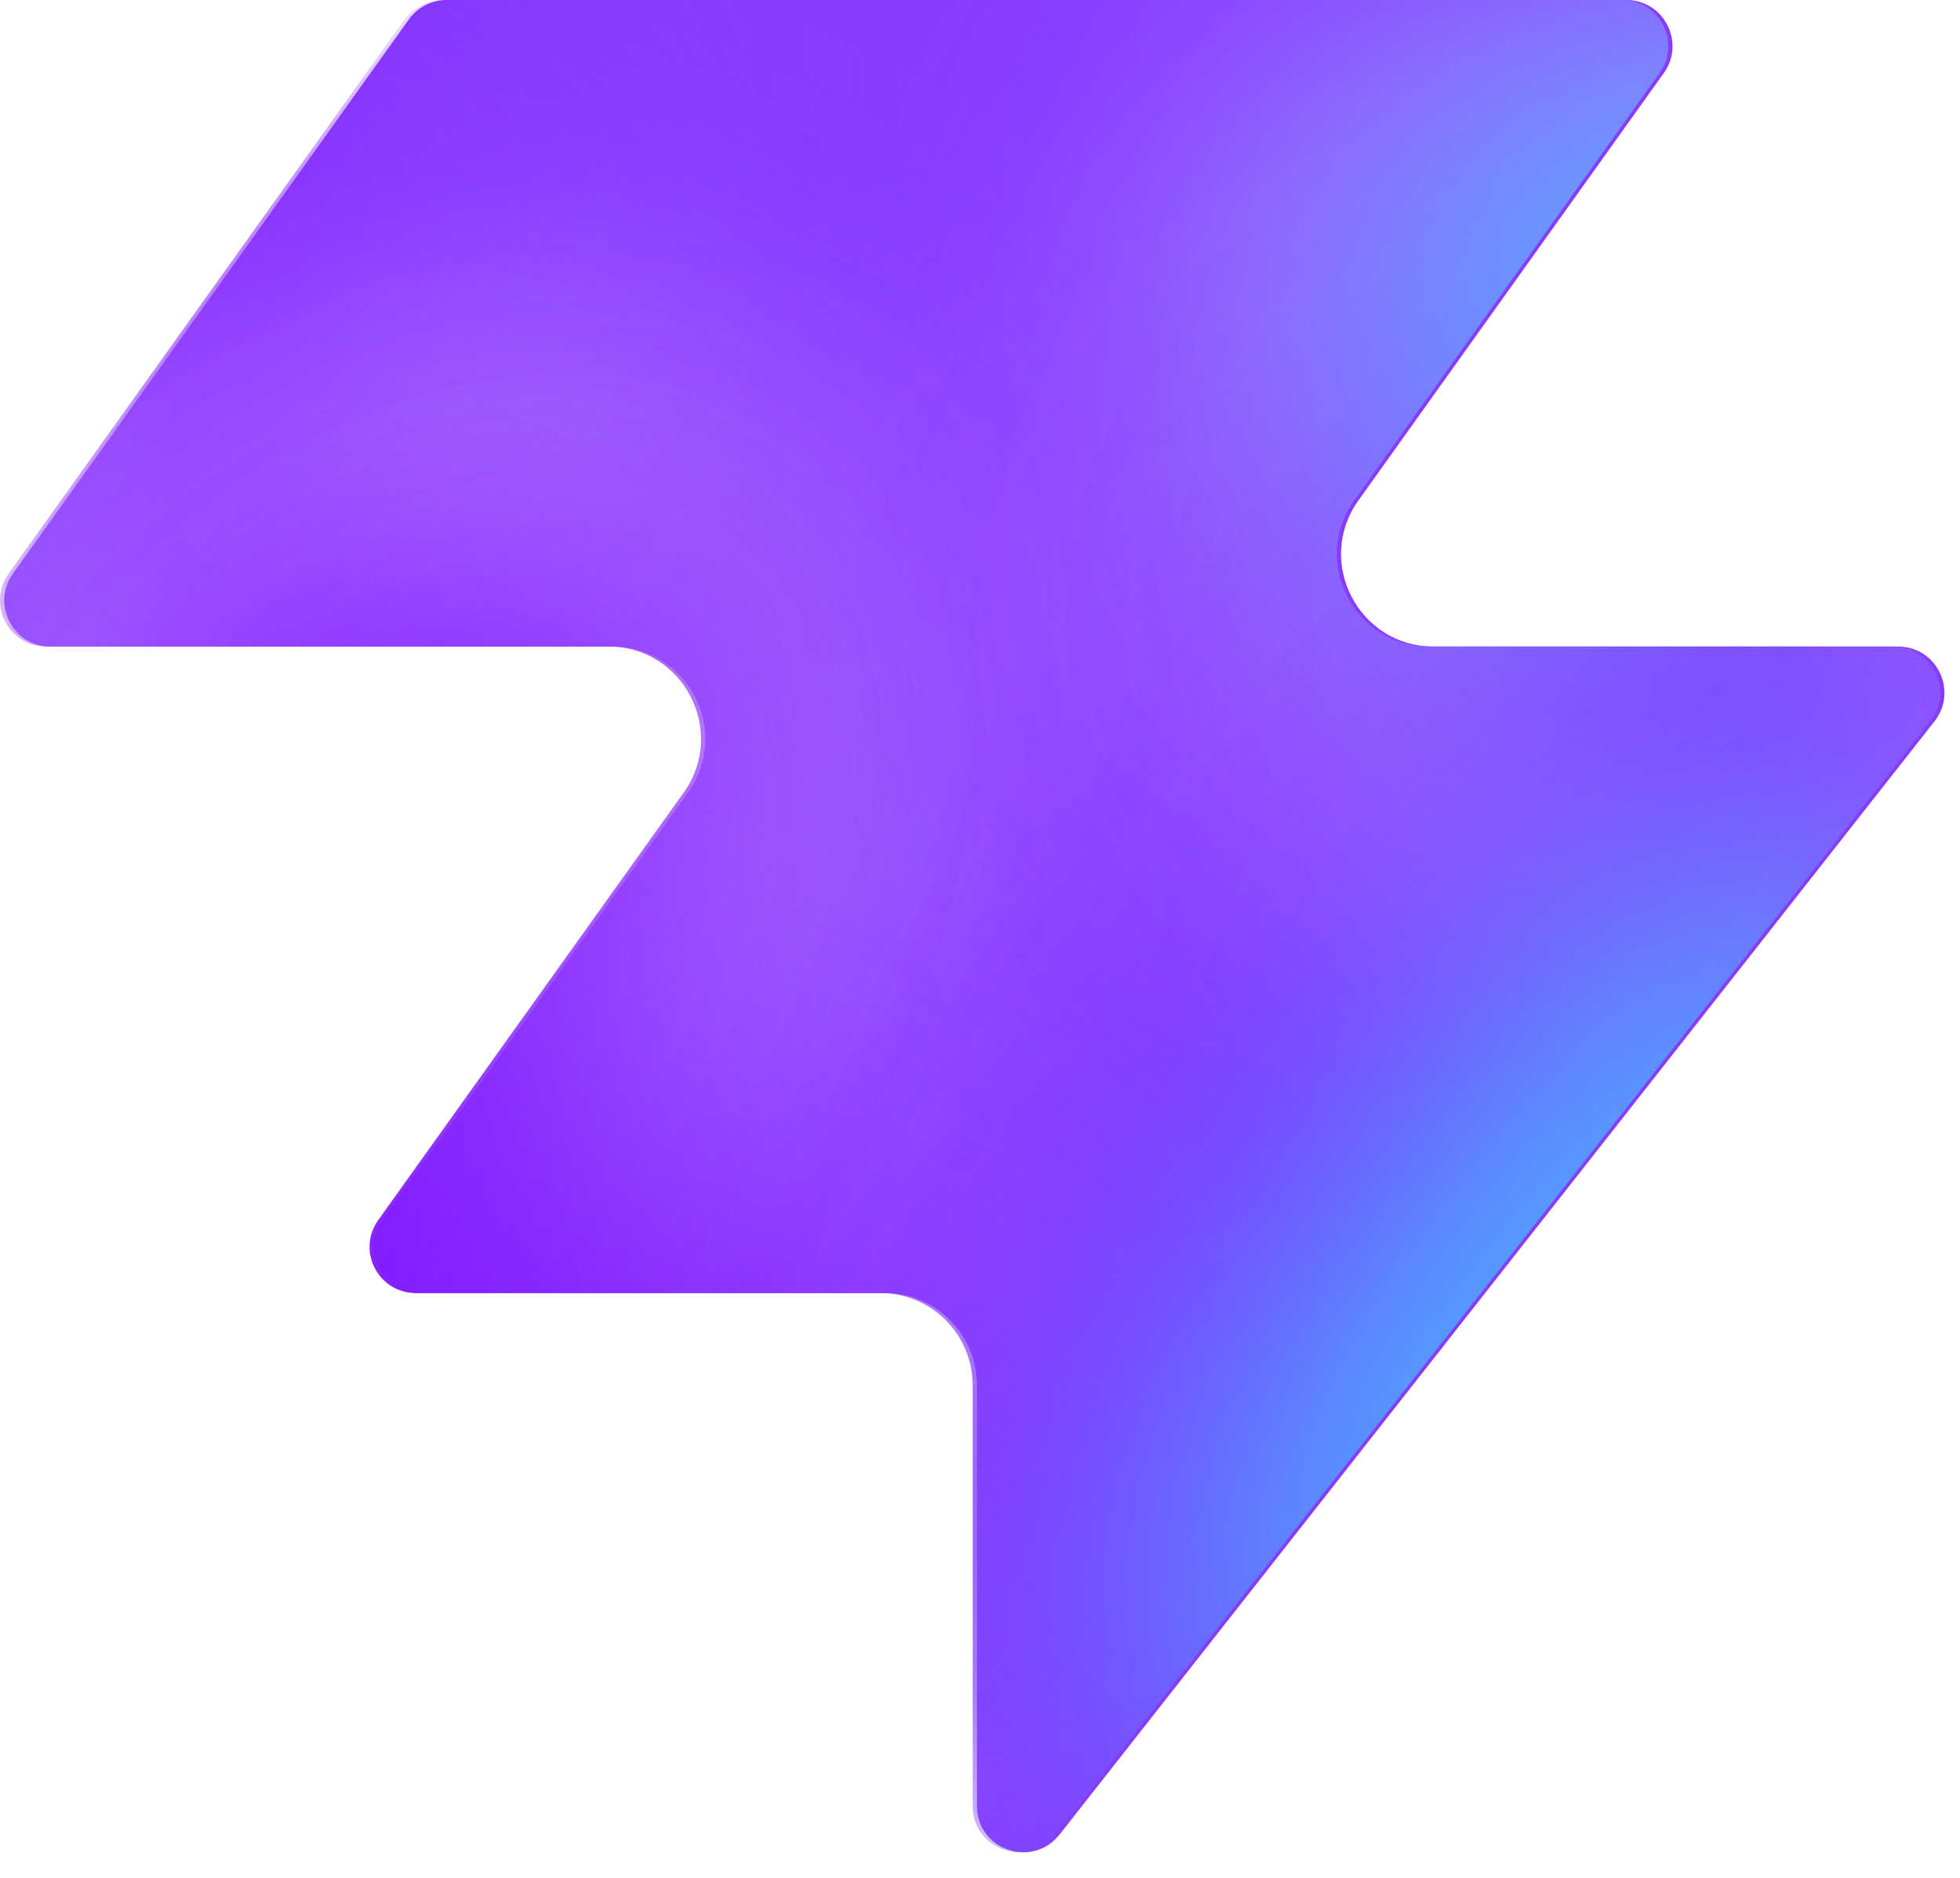
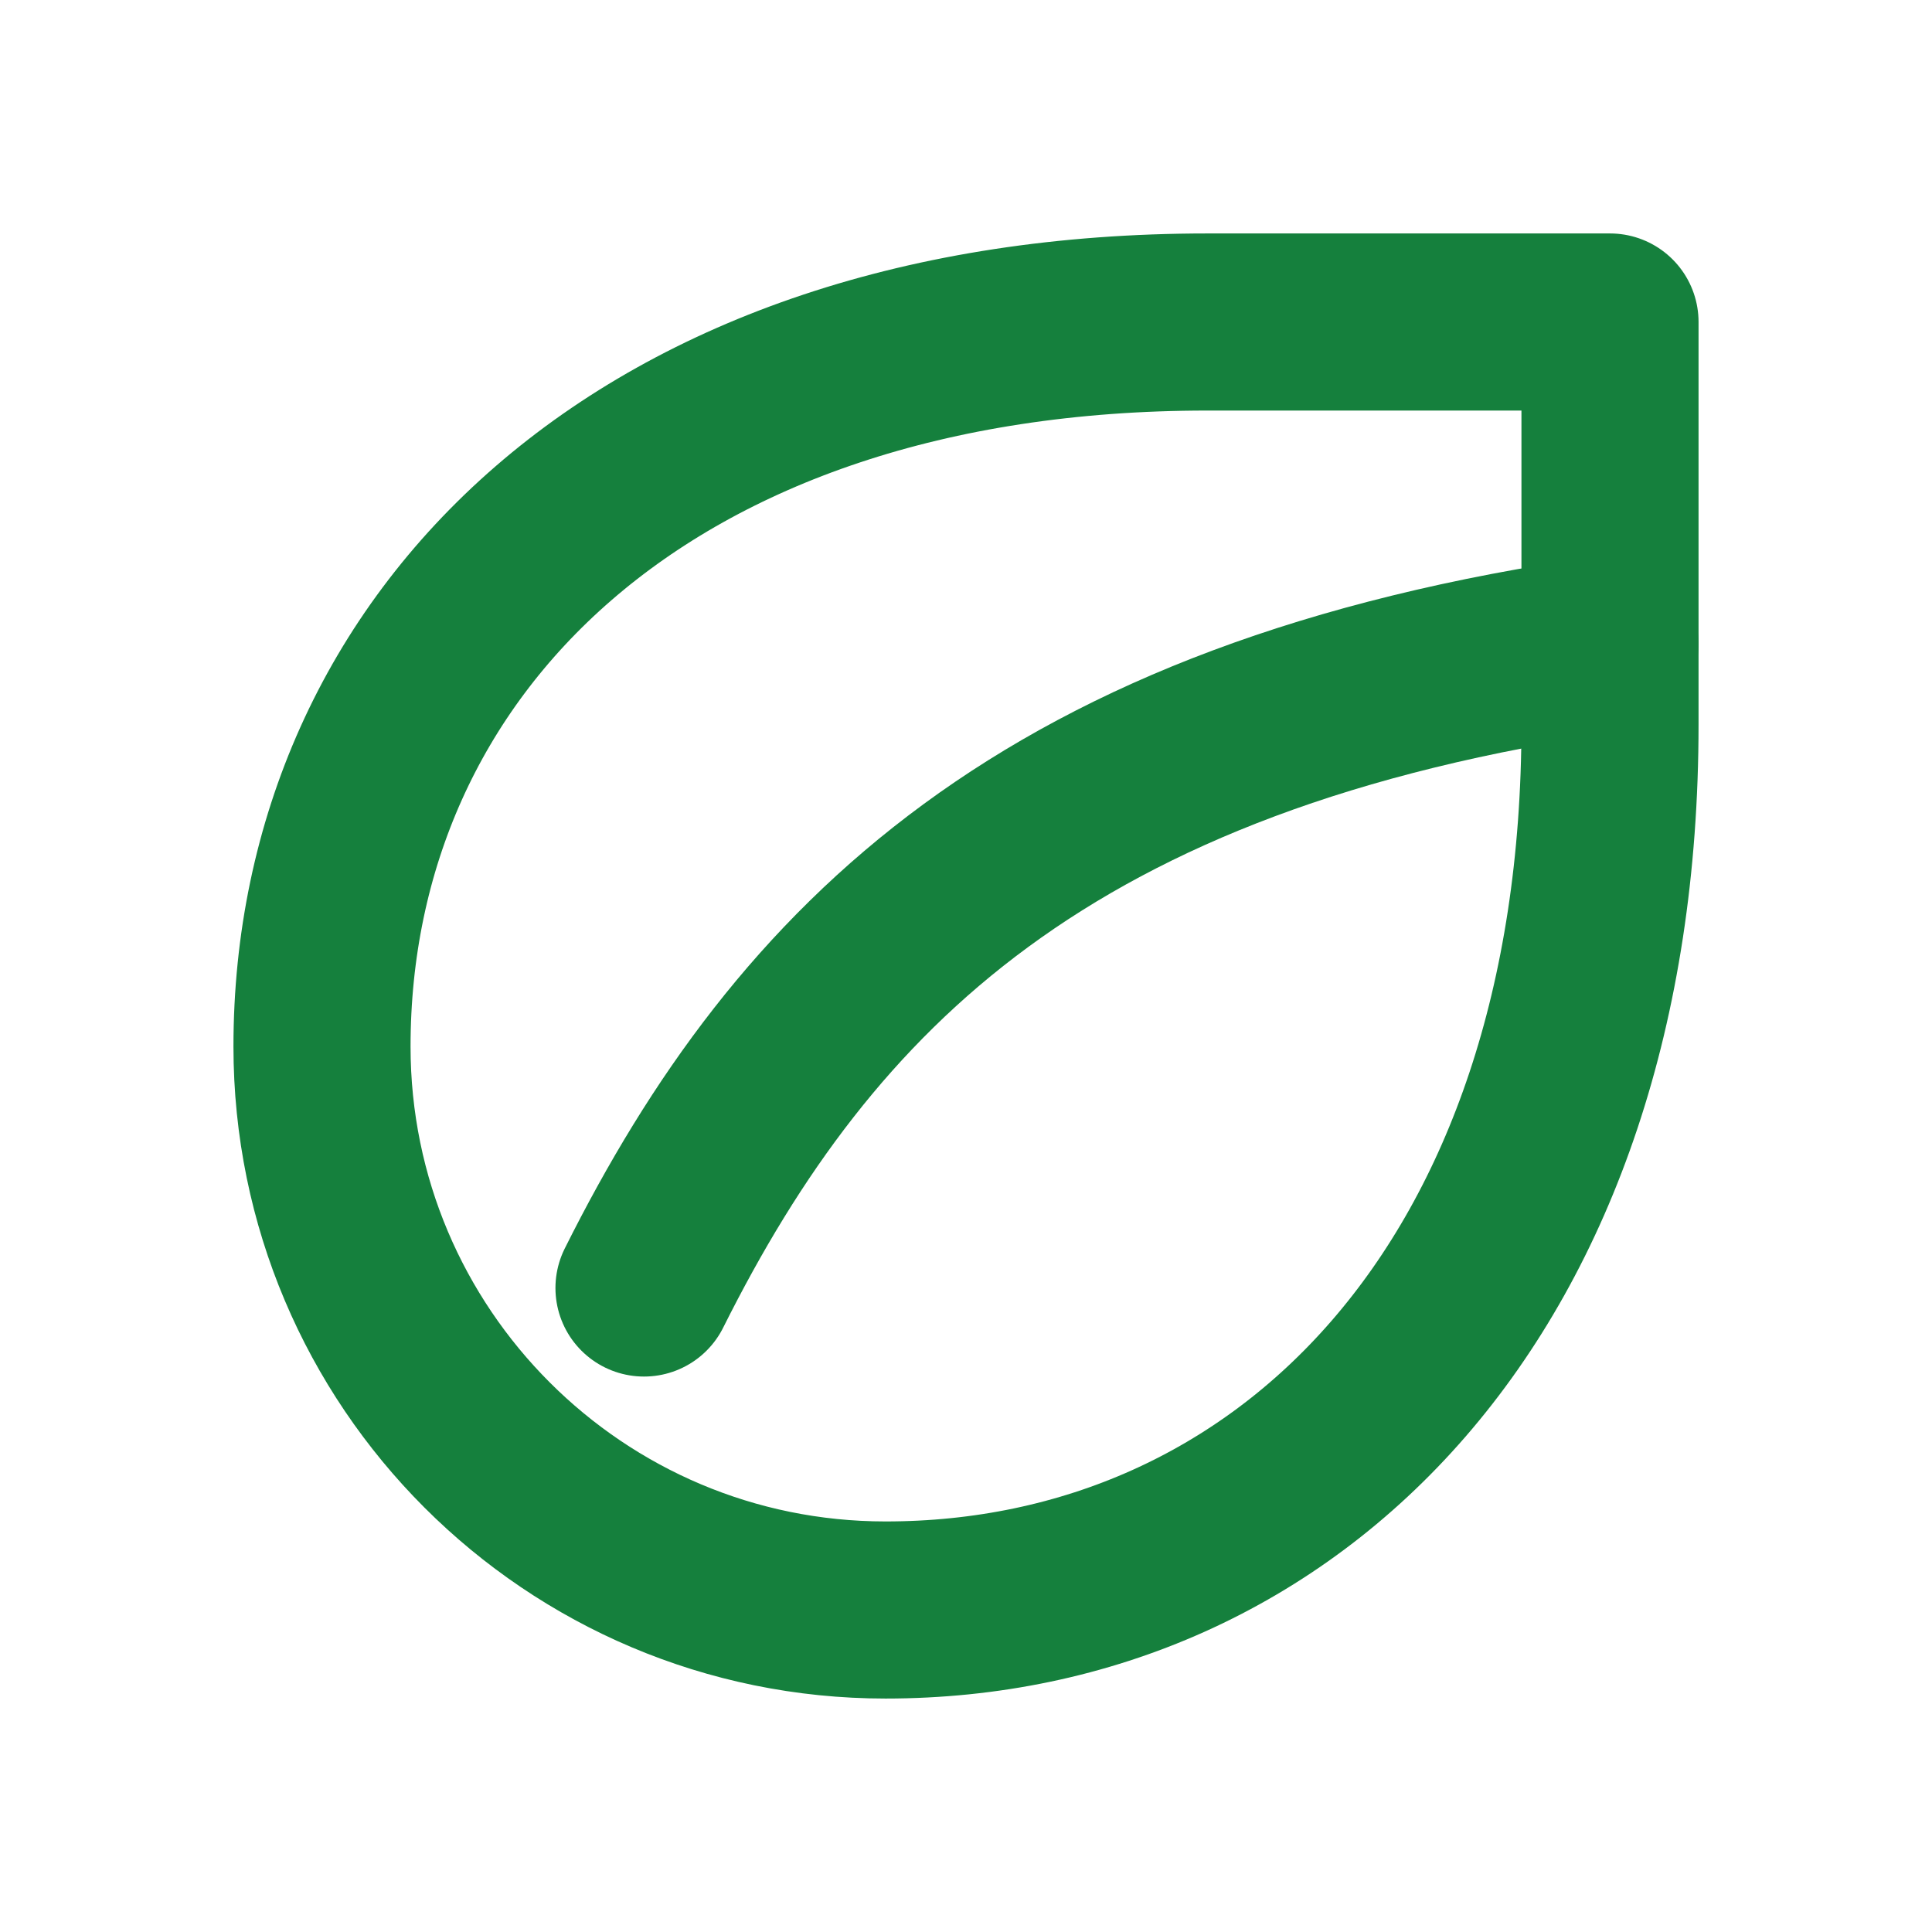
- <svg xmlns="http://www.w3.org/2000/svg" width="48" height="46" fill="none" viewBox="0 0 48 46">
-   <path fill="#863bff" d="M25.946 44.938c-.664.845-2.021.375-2.021-.698V33.937a2.26 2.26 0 0 0-2.262-2.262H10.287c-.92 0-1.456-1.04-.92-1.788l7.48-10.471c1.07-1.497 0-3.578-1.842-3.578H1.237c-.92 0-1.456-1.04-.92-1.788L10.013.474c.214-.297.556-.474.92-.474h28.894c.92 0 1.456 1.04.92 1.788l-7.48 10.471c-1.07 1.498 0 3.579 1.842 3.579h11.377c.943 0 1.473 1.088.89 1.83L25.947 44.94z" style="fill:#863bff;fill:color(display-p3 .525 .23 1);fill-opacity:1" />
-   <mask id="a" width="48" height="46" x="0" y="0" maskUnits="userSpaceOnUse" style="mask-type:alpha">
-     <path fill="#000" d="M25.842 44.938c-.664.844-2.021.375-2.021-.698V33.937a2.26 2.26 0 0 0-2.262-2.262H10.183c-.92 0-1.456-1.04-.92-1.788l7.48-10.471c1.07-1.498 0-3.579-1.842-3.579H1.133c-.92 0-1.456-1.04-.92-1.787L9.91.473c.214-.297.556-.474.92-.474h28.894c.92 0 1.456 1.04.92 1.788l-7.48 10.471c-1.07 1.498 0 3.578 1.842 3.578h11.377c.943 0 1.473 1.088.89 1.832L25.843 44.94z" style="fill:#000;fill-opacity:1" />
-   </mask>
-   <g mask="url(#a)">
-     <g filter="url(#b)">
-       <ellipse cx="5.508" cy="14.704" fill="#ede6ff" rx="5.508" ry="14.704" style="fill:#ede6ff;fill:color(display-p3 .927 .903 1);fill-opacity:1" transform="matrix(.00324 1 1 -.00324 -4.47 31.516)" />
-     </g>
-     <g filter="url(#c)">
-       <ellipse cx="10.399" cy="29.851" fill="#ede6ff" rx="10.399" ry="29.851" style="fill:#ede6ff;fill:color(display-p3 .927 .903 1);fill-opacity:1" transform="matrix(.00324 1 1 -.00324 -39.328 7.883)" />
-     </g>
-     <g filter="url(#d)">
-       <ellipse cx="5.508" cy="30.487" fill="#7e14ff" rx="5.508" ry="30.487" style="fill:#7e14ff;fill:color(display-p3 .492 .077 1);fill-opacity:1" transform="rotate(89.814 -25.913 -14.639)scale(1 -1)" />
-     </g>
-     <g filter="url(#e)">
-       <ellipse cx="5.508" cy="30.599" fill="#7e14ff" rx="5.508" ry="30.599" style="fill:#7e14ff;fill:color(display-p3 .492 .077 1);fill-opacity:1" transform="rotate(89.814 -32.644 -3.334)scale(1 -1)" />
-     </g>
-     <g filter="url(#f)">
-       <ellipse cx="5.508" cy="30.599" fill="#7e14ff" rx="5.508" ry="30.599" style="fill:#7e14ff;fill:color(display-p3 .492 .077 1);fill-opacity:1" transform="matrix(.00324 1 1 -.00324 -34.34 30.47)" />
-     </g>
-     <g filter="url(#g)">
-       <ellipse cx="14.072" cy="22.078" fill="#ede6ff" rx="14.072" ry="22.078" style="fill:#ede6ff;fill:color(display-p3 .927 .903 1);fill-opacity:1" transform="rotate(93.35 24.506 48.493)scale(-1 1)" />
-     </g>
-     <g filter="url(#h)">
-       <ellipse cx="3.47" cy="21.501" fill="#7e14ff" rx="3.47" ry="21.501" style="fill:#7e14ff;fill:color(display-p3 .492 .077 1);fill-opacity:1" transform="rotate(89.009 28.708 47.59)scale(-1 1)" />
-     </g>
-     <g filter="url(#i)">
-       <ellipse cx="3.47" cy="21.501" fill="#7e14ff" rx="3.47" ry="21.501" style="fill:#7e14ff;fill:color(display-p3 .492 .077 1);fill-opacity:1" transform="rotate(89.009 28.708 47.59)scale(-1 1)" />
-     </g>
-     <g filter="url(#j)">
-       <ellipse cx=".387" cy="8.972" fill="#7e14ff" rx="4.407" ry="29.108" style="fill:#7e14ff;fill:color(display-p3 .492 .077 1);fill-opacity:1" transform="rotate(39.51 .387 8.972)" />
-     </g>
-     <g filter="url(#k)">
-       <ellipse cx="47.523" cy="-6.092" fill="#7e14ff" rx="4.407" ry="29.108" style="fill:#7e14ff;fill:color(display-p3 .492 .077 1);fill-opacity:1" transform="rotate(37.892 47.523 -6.092)" />
-     </g>
-     <g filter="url(#l)">
-       <ellipse cx="41.412" cy="6.333" fill="#47bfff" rx="5.971" ry="9.665" style="fill:#47bfff;fill:color(display-p3 .28 .748 1);fill-opacity:1" transform="rotate(37.892 41.412 6.333)" />
-     </g>
-     <g filter="url(#m)">
-       <ellipse cx="-1.879" cy="38.332" fill="#7e14ff" rx="4.407" ry="29.108" style="fill:#7e14ff;fill:color(display-p3 .492 .077 1);fill-opacity:1" transform="rotate(37.892 -1.88 38.332)" />
-     </g>
-     <g filter="url(#n)">
-       <ellipse cx="-1.879" cy="38.332" fill="#7e14ff" rx="4.407" ry="29.108" style="fill:#7e14ff;fill:color(display-p3 .492 .077 1);fill-opacity:1" transform="rotate(37.892 -1.88 38.332)" />
-     </g>
-     <g filter="url(#o)">
-       <ellipse cx="35.651" cy="29.907" fill="#7e14ff" rx="4.407" ry="29.108" style="fill:#7e14ff;fill:color(display-p3 .492 .077 1);fill-opacity:1" transform="rotate(37.892 35.651 29.907)" />
-     </g>
-     <g filter="url(#p)">
-       <ellipse cx="38.418" cy="32.4" fill="#47bfff" rx="5.971" ry="15.297" style="fill:#47bfff;fill:color(display-p3 .28 .748 1);fill-opacity:1" transform="rotate(37.892 38.418 32.4)" />
-     </g>
-   </g>
-   <defs>
-     <filter id="b" width="60.045" height="41.654" x="-19.77" y="16.149" color-interpolation-filters="sRGB" filterUnits="userSpaceOnUse">
-       <feFlood flood-opacity="0" result="BackgroundImageFix" />
-       <feBlend in="SourceGraphic" in2="BackgroundImageFix" result="shape" />
-       <feGaussianBlur result="effect1_foregroundBlur_2002_17158" stdDeviation="7.659" />
-     </filter>
-     <filter id="c" width="90.34" height="51.437" x="-54.613" y="-7.533" color-interpolation-filters="sRGB" filterUnits="userSpaceOnUse">
-       <feFlood flood-opacity="0" result="BackgroundImageFix" />
-       <feBlend in="SourceGraphic" in2="BackgroundImageFix" result="shape" />
-       <feGaussianBlur result="effect1_foregroundBlur_2002_17158" stdDeviation="7.659" />
-     </filter>
-     <filter id="d" width="79.355" height="29.4" x="-49.64" y="2.03" color-interpolation-filters="sRGB" filterUnits="userSpaceOnUse">
-       <feFlood flood-opacity="0" result="BackgroundImageFix" />
-       <feBlend in="SourceGraphic" in2="BackgroundImageFix" result="shape" />
-       <feGaussianBlur result="effect1_foregroundBlur_2002_17158" stdDeviation="4.596" />
-     </filter>
-     <filter id="e" width="79.579" height="29.4" x="-45.045" y="20.029" color-interpolation-filters="sRGB" filterUnits="userSpaceOnUse">
-       <feFlood flood-opacity="0" result="BackgroundImageFix" />
-       <feBlend in="SourceGraphic" in2="BackgroundImageFix" result="shape" />
-       <feGaussianBlur result="effect1_foregroundBlur_2002_17158" stdDeviation="4.596" />
-     </filter>
-     <filter id="f" width="79.579" height="29.4" x="-43.513" y="21.178" color-interpolation-filters="sRGB" filterUnits="userSpaceOnUse">
-       <feFlood flood-opacity="0" result="BackgroundImageFix" />
-       <feBlend in="SourceGraphic" in2="BackgroundImageFix" result="shape" />
-       <feGaussianBlur result="effect1_foregroundBlur_2002_17158" stdDeviation="4.596" />
-     </filter>
-     <filter id="g" width="74.749" height="58.852" x="15.756" y="-17.901" color-interpolation-filters="sRGB" filterUnits="userSpaceOnUse">
-       <feFlood flood-opacity="0" result="BackgroundImageFix" />
-       <feBlend in="SourceGraphic" in2="BackgroundImageFix" result="shape" />
-       <feGaussianBlur result="effect1_foregroundBlur_2002_17158" stdDeviation="7.659" />
-     </filter>
-     <filter id="h" width="61.377" height="25.362" x="23.548" y="2.284" color-interpolation-filters="sRGB" filterUnits="userSpaceOnUse">
-       <feFlood flood-opacity="0" result="BackgroundImageFix" />
-       <feBlend in="SourceGraphic" in2="BackgroundImageFix" result="shape" />
-       <feGaussianBlur result="effect1_foregroundBlur_2002_17158" stdDeviation="4.596" />
-     </filter>
-     <filter id="i" width="61.377" height="25.362" x="23.548" y="2.284" color-interpolation-filters="sRGB" filterUnits="userSpaceOnUse">
-       <feFlood flood-opacity="0" result="BackgroundImageFix" />
-       <feBlend in="SourceGraphic" in2="BackgroundImageFix" result="shape" />
-       <feGaussianBlur result="effect1_foregroundBlur_2002_17158" stdDeviation="4.596" />
-     </filter>
-     <filter id="j" width="56.045" height="63.649" x="-27.636" y="-22.853" color-interpolation-filters="sRGB" filterUnits="userSpaceOnUse">
-       <feFlood flood-opacity="0" result="BackgroundImageFix" />
-       <feBlend in="SourceGraphic" in2="BackgroundImageFix" result="shape" />
-       <feGaussianBlur result="effect1_foregroundBlur_2002_17158" stdDeviation="4.596" />
-     </filter>
-     <filter id="k" width="54.814" height="64.646" x="20.116" y="-38.415" color-interpolation-filters="sRGB" filterUnits="userSpaceOnUse">
-       <feFlood flood-opacity="0" result="BackgroundImageFix" />
-       <feBlend in="SourceGraphic" in2="BackgroundImageFix" result="shape" />
-       <feGaussianBlur result="effect1_foregroundBlur_2002_17158" stdDeviation="4.596" />
-     </filter>
-     <filter id="l" width="33.541" height="35.313" x="24.641" y="-11.323" color-interpolation-filters="sRGB" filterUnits="userSpaceOnUse">
-       <feFlood flood-opacity="0" result="BackgroundImageFix" />
-       <feBlend in="SourceGraphic" in2="BackgroundImageFix" result="shape" />
-       <feGaussianBlur result="effect1_foregroundBlur_2002_17158" stdDeviation="4.596" />
-     </filter>
-     <filter id="m" width="54.814" height="64.646" x="-29.286" y="6.009" color-interpolation-filters="sRGB" filterUnits="userSpaceOnUse">
-       <feFlood flood-opacity="0" result="BackgroundImageFix" />
-       <feBlend in="SourceGraphic" in2="BackgroundImageFix" result="shape" />
-       <feGaussianBlur result="effect1_foregroundBlur_2002_17158" stdDeviation="4.596" />
-     </filter>
-     <filter id="n" width="54.814" height="64.646" x="-29.286" y="6.009" color-interpolation-filters="sRGB" filterUnits="userSpaceOnUse">
-       <feFlood flood-opacity="0" result="BackgroundImageFix" />
-       <feBlend in="SourceGraphic" in2="BackgroundImageFix" result="shape" />
-       <feGaussianBlur result="effect1_foregroundBlur_2002_17158" stdDeviation="4.596" />
-     </filter>
-     <filter id="o" width="54.814" height="64.646" x="8.244" y="-2.416" color-interpolation-filters="sRGB" filterUnits="userSpaceOnUse">
-       <feFlood flood-opacity="0" result="BackgroundImageFix" />
-       <feBlend in="SourceGraphic" in2="BackgroundImageFix" result="shape" />
-       <feGaussianBlur result="effect1_foregroundBlur_2002_17158" stdDeviation="4.596" />
-     </filter>
-     <filter id="p" width="39.409" height="43.623" x="18.713" y="10.588" color-interpolation-filters="sRGB" filterUnits="userSpaceOnUse">
-       <feFlood flood-opacity="0" result="BackgroundImageFix" />
-       <feBlend in="SourceGraphic" in2="BackgroundImageFix" result="shape" />
-       <feGaussianBlur result="effect1_foregroundBlur_2002_17158" stdDeviation="4.596" />
-     </filter>
-   </defs>
+ <svg xmlns="http://www.w3.org/2000/svg" width="48" height="48" viewBox="0 0 24 24" fill="none" stroke="#15803d" stroke-width="2.2" stroke-linecap="round" stroke-linejoin="round">
+   <path d="M11 20A7 7 0 0 1 4 13c0-5 4-9 11-9h5v5c0 7-4 11-9 11Z" />
+   <path d="M8 16c2-4 5-7 12-8" />
</svg>
